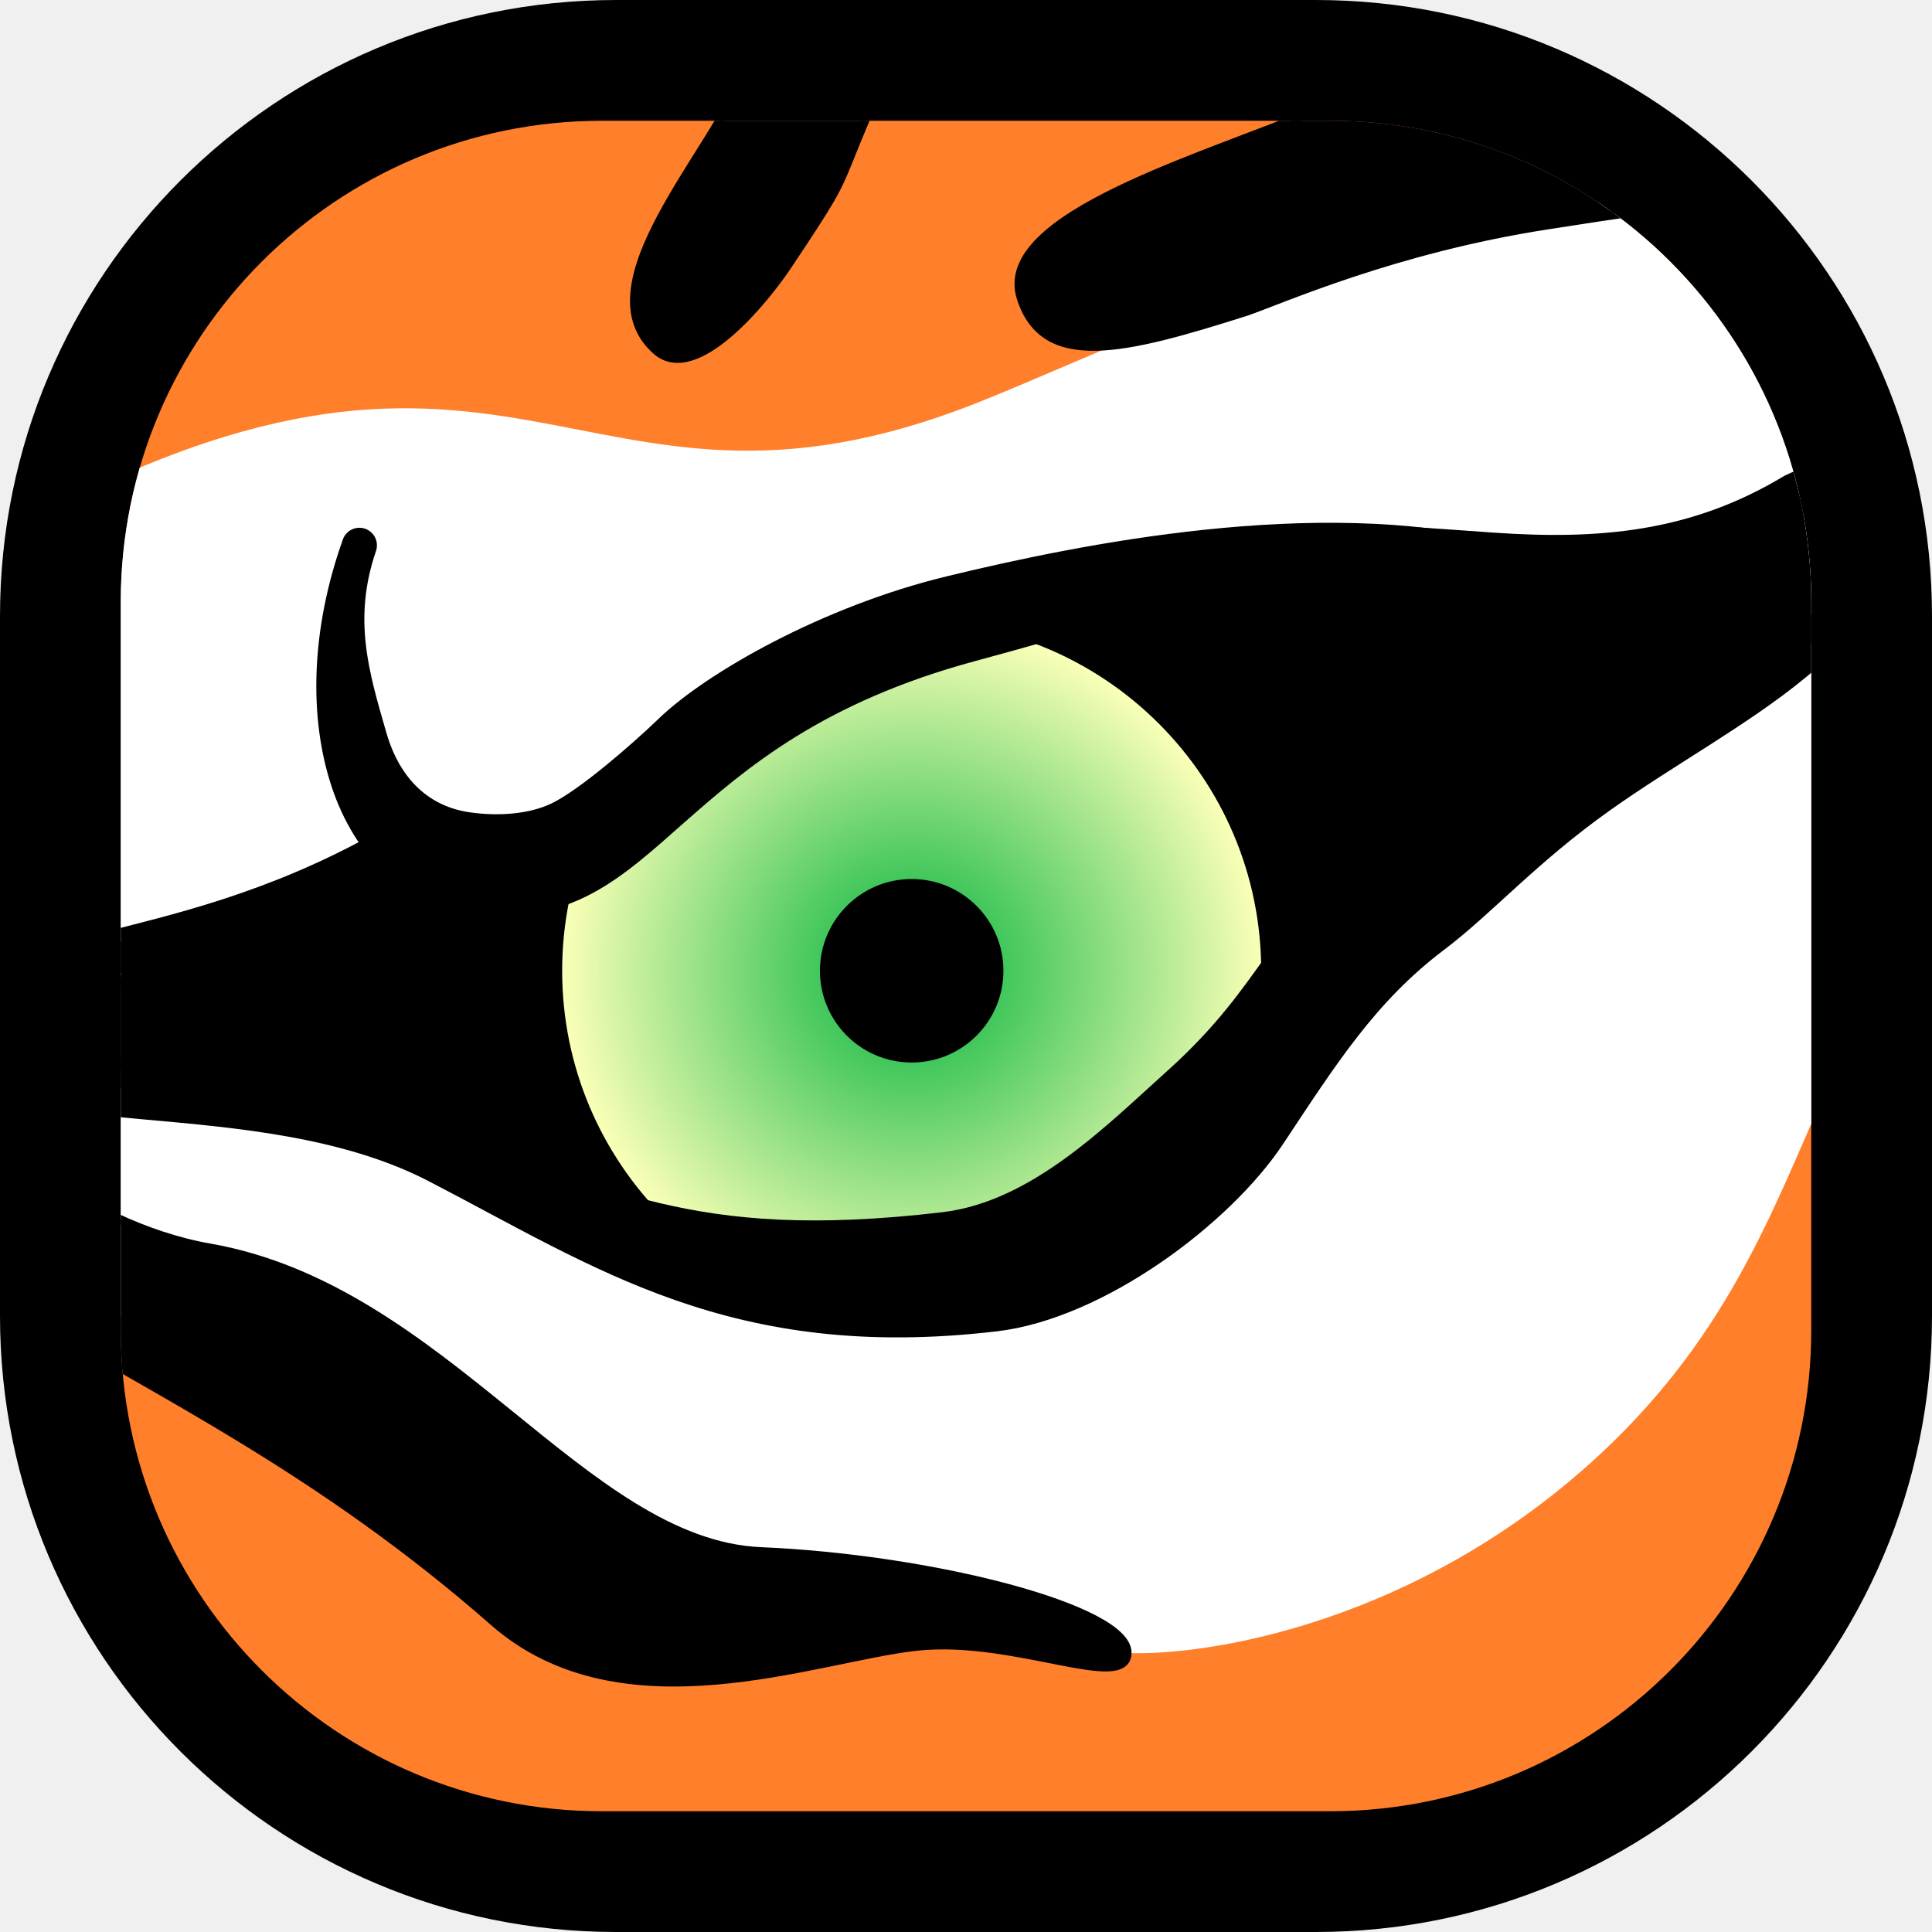
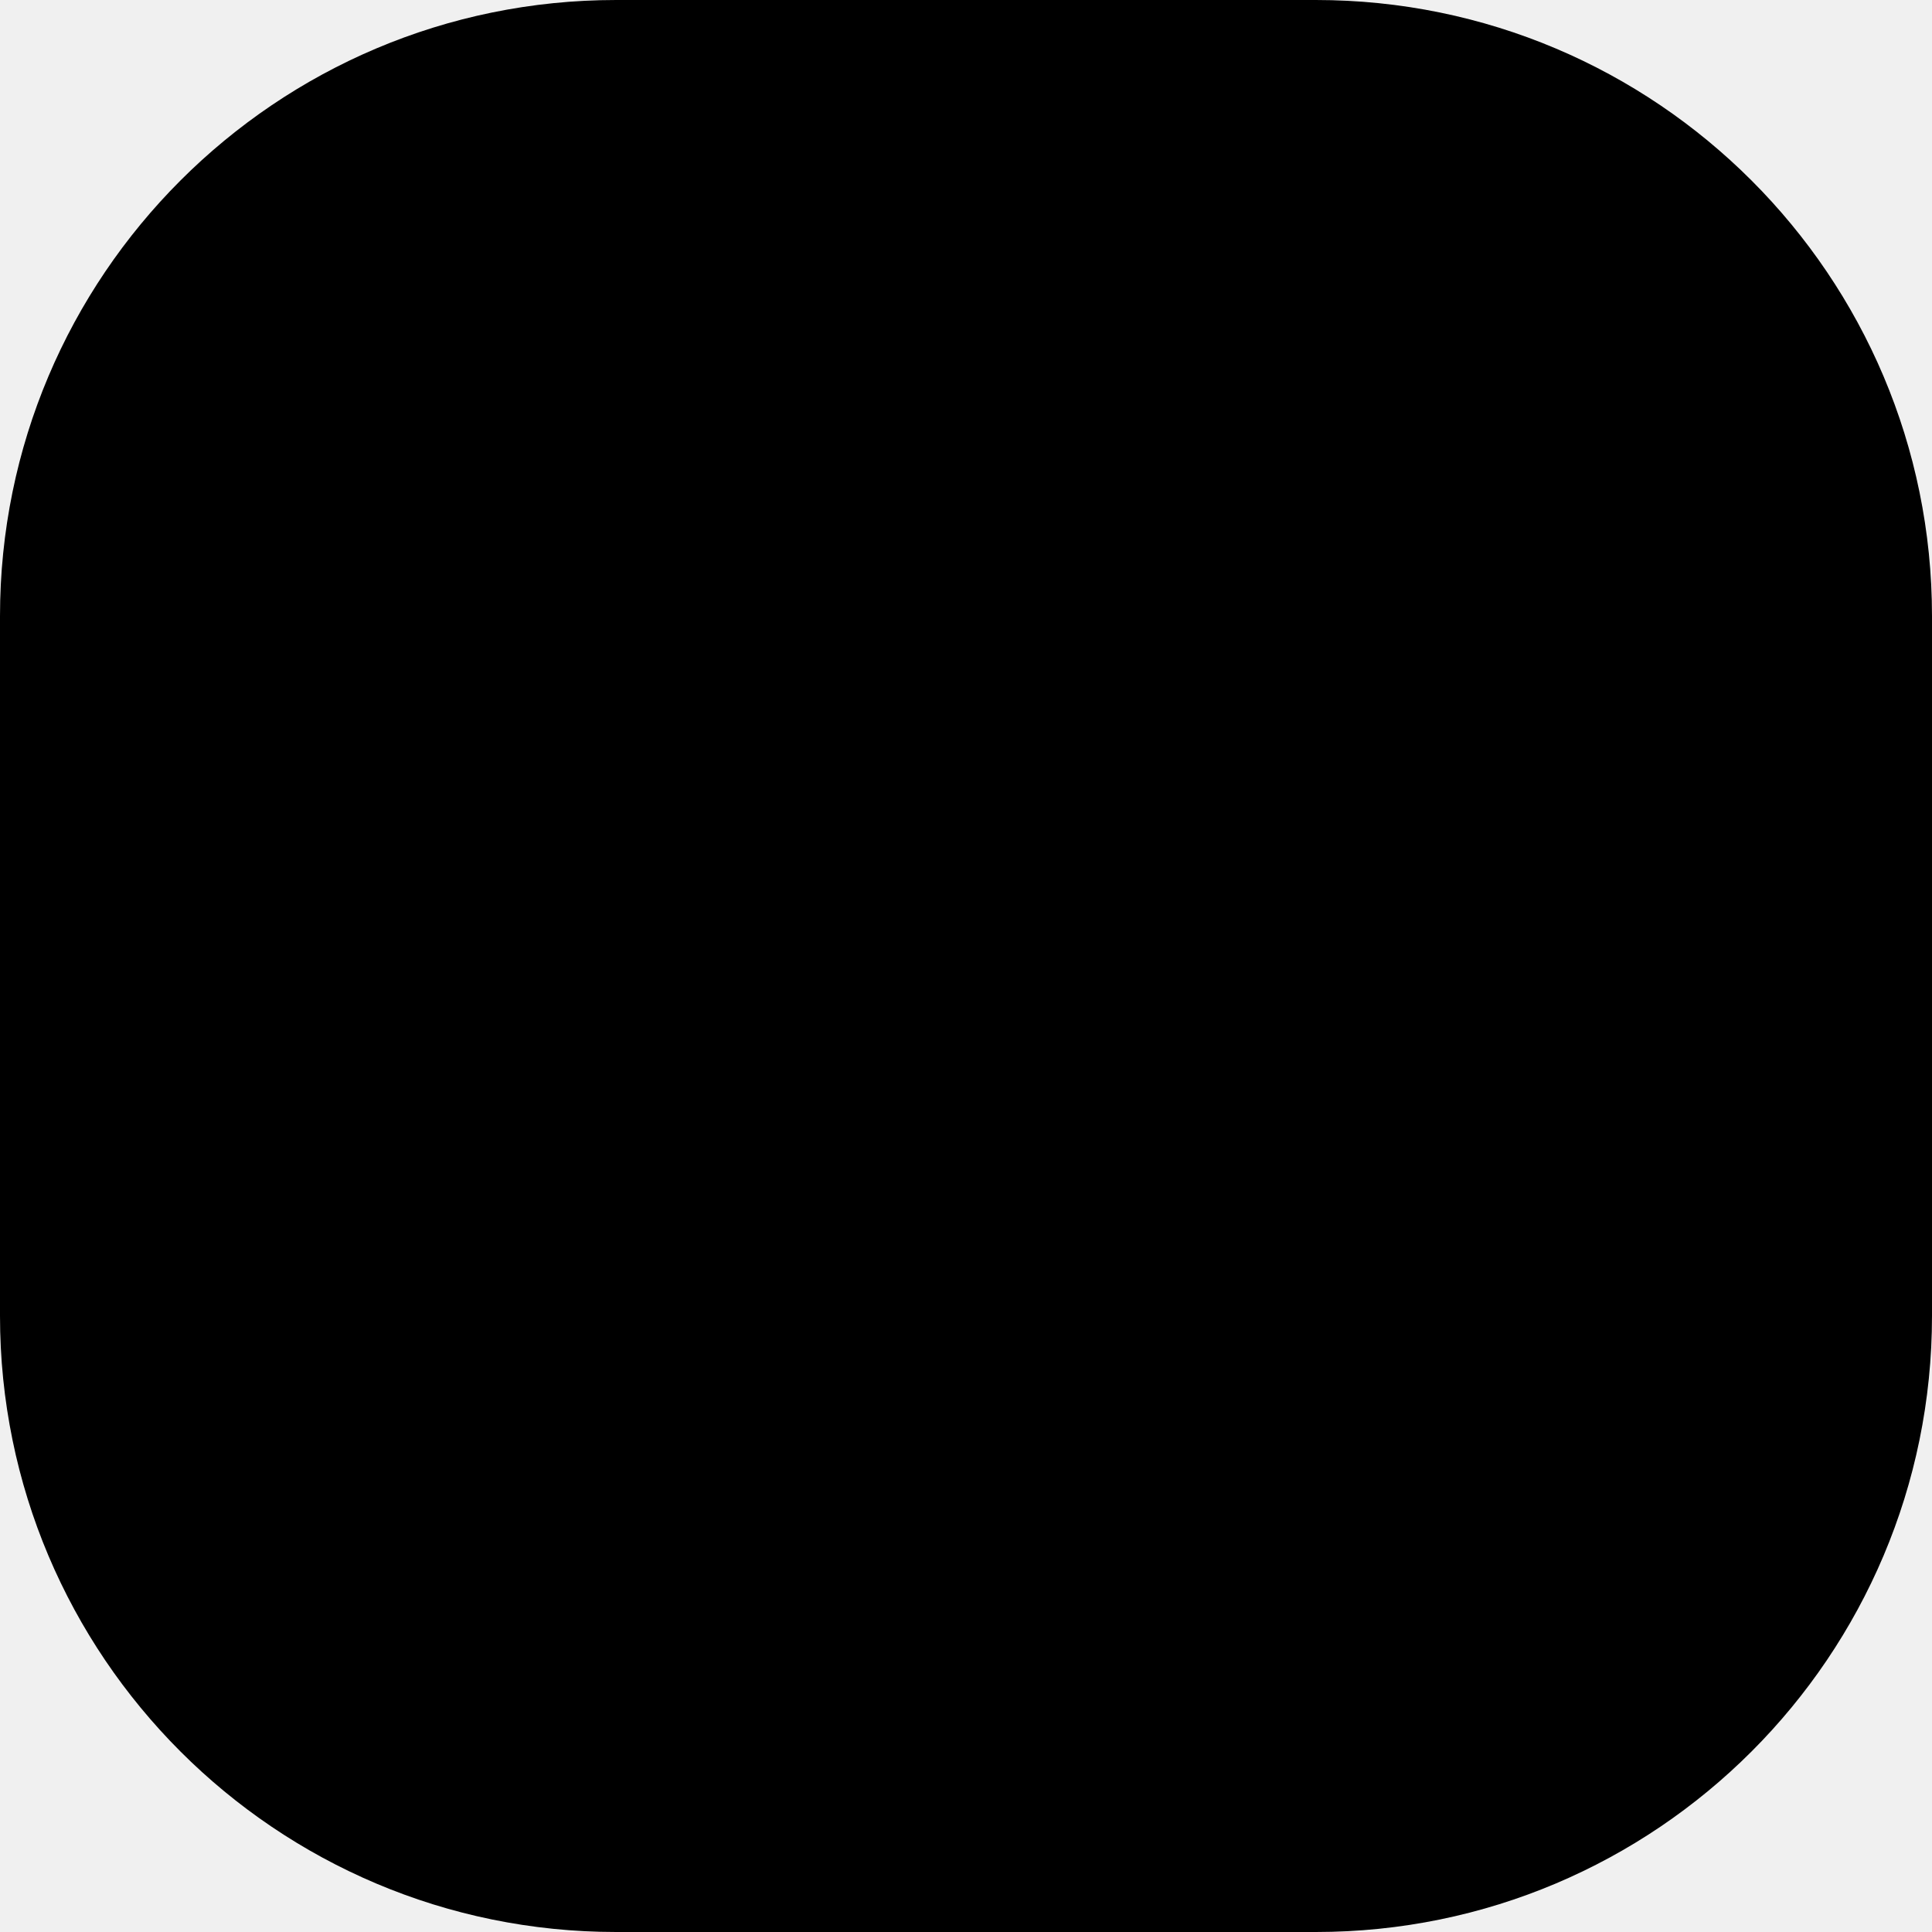
- <svg xmlns="http://www.w3.org/2000/svg" xmlns:xlink="http://www.w3.org/1999/xlink" width="16" height="16" id="svg3378" version="1.0">
+ <svg xmlns="http://www.w3.org/2000/svg" width="16" height="16" id="svg3378" version="1.0">
  <defs id="defs3380">
    <linearGradient id="linearGradient3250">
      <stop style="stop-color:#00b33b;stop-opacity:1;" offset="0" id="stop3252" />
      <stop style="stop-color:#faffb7;stop-opacity:1;" offset="1" id="stop3254" />
    </linearGradient>
    <linearGradient id="linearGradient4670">
      <stop style="stop-color:#ffffff;stop-opacity:1;" offset="0" id="stop4672" />
      <stop style="stop-color:#ffffff;stop-opacity:0;" offset="1" id="stop4674" />
    </linearGradient>
-     <radialGradient xlink:href="#linearGradient3250" id="radialGradient3438" gradientUnits="userSpaceOnUse" cx="412" cy="741.362" fx="412" fy="741.362" r="40" />
    <clipPath clipPathUnits="userSpaceOnUse" id="clipPath3983">
      <rect ry="55.075" rx="55.075" y="3495.779" x="1022.893" height="193.465" width="193.465" id="rect3985" style="opacity:1;fill:#ffffff;fill-opacity:1;stroke:none;stroke-width:0.266;stroke-linecap:round;stroke-miterlimit:4;stroke-dasharray:none;stroke-dashoffset:0;stroke-opacity:1" />
    </clipPath>
  </defs>
  <g id="layer1">
    <rect style="opacity:1;fill:#000000;fill-opacity:1;stroke:none;stroke-width:0.266;stroke-linecap:round;stroke-miterlimit:4;stroke-dasharray:none;stroke-dashoffset:0;stroke-opacity:1" id="rect3977" width="16" height="16" x="1.7371087e-15" y="-5.4413344e-16" rx="5.103" ry="5.103" />
-     <g id="g4636" clip-path="url(#clipPath3983)" transform="matrix(7.2364688e-2,0,0,7.2364688e-2,-73.02132,-251.9709)">
-       <rect style="fill:#ff7f2a;fill-opacity:1;stroke:#000000;stroke-width:1;stroke-linecap:round;stroke-miterlimit:4;stroke-dasharray:none;stroke-dashoffset:0;stroke-opacity:1" id="rect4598" width="373" height="340" x="935.908" y="3451.556" />
-       <path style="fill:#ffffff;fill-opacity:1;fill-rule:evenodd;stroke:none;stroke-width:1px;stroke-linecap:butt;stroke-linejoin:miter;stroke-opacity:1" d="M 1007.908,3544.056 C 996.61,3550.515 997.408,3586.056 997.408,3599.056 C 997.408,3612.056 1011.408,3627.056 1027.408,3635.056 C 1043.408,3643.056 1069.408,3661.056 1086.408,3664.056 C 1103.408,3667.056 1128.908,3670.306 1136.908,3671.056 C 1144.908,3671.806 1169.479,3668.714 1190.908,3649.556 C 1222.15,3621.626 1211.688,3591.067 1250.408,3569.556 C 1281.908,3552.056 1289.266,3546.565 1288.408,3531.556 C 1287.408,3514.056 1264.908,3513.556 1250.908,3510.056 C 1238.315,3506.908 1197.408,3502.056 1176.908,3507.056 C 1156.408,3512.056 1133.011,3523.264 1120.908,3528.056 C 1074.387,3546.477 1068.096,3509.647 1007.908,3544.056 z" id="path4600" />
-       <path id="path4602" d="M 1125.938,3516.073 C 1128.59,3524.278 1137.557,3522.105 1151.713,3517.6 C 1155.696,3516.232 1168.613,3510.432 1186.132,3507.718 C 1204.861,3504.816 1202.365,3505.008 1227.528,3507.863 C 1246.075,3509.968 1259.293,3517.224 1260.379,3510.41 C 1261.692,3502.17 1243.816,3490.993 1227.509,3488.29 C 1212.739,3485.841 1188.255,3482.43 1160.707,3494.199 C 1147.15,3499.99 1122.89,3506.641 1125.938,3516.073 z" style="fill:#000000;fill-opacity:1;fill-rule:evenodd;stroke:#000000;stroke-width:1px;stroke-linecap:butt;stroke-linejoin:miter;stroke-opacity:1" />
-       <path style="fill:#000000;fill-opacity:1;fill-rule:evenodd;stroke:none;stroke-width:1px;stroke-linecap:butt;stroke-linejoin:miter;stroke-opacity:1" d="M 1099.158,3561.306 C 1093.158,3564.556 1076.658,3579.806 1069.408,3580.556 C 1062.158,3581.306 1059.158,3577.306 1053.158,3579.556 C 1047.158,3581.806 1015.908,3591.556 1012.158,3594.056 C 1008.408,3596.556 1007.158,3601.556 1009.658,3603.806 C 1012.158,3606.056 1042.908,3608.056 1047.158,3610.306 C 1051.408,3612.556 1076.658,3625.056 1083.908,3624.806 C 1091.158,3624.556 1117.908,3626.806 1128.158,3622.556 C 1138.408,3618.306 1155.908,3591.806 1165.158,3585.056 C 1174.408,3578.306 1185.158,3569.806 1195.408,3566.806 C 1205.658,3563.806 1217.658,3555.806 1222.158,3549.806 C 1226.658,3543.806 1227.908,3538.306 1222.158,3537.056 C 1216.408,3535.806 1208.408,3543.306 1201.408,3544.806 C 1194.408,3546.306 1171.908,3546.306 1158.408,3544.806 C 1144.908,3543.306 1099.658,3561.806 1099.158,3561.306 z" id="path4604" />
-       <g transform="translate(689.4083,2839.694)" id="g4606">
-         <path transform="translate(12,12)" d="M 452,741.362 A 40,40 0 1 1 372,741.362 A 40,40 0 1 1 452,741.362 z" id="path4608" style="opacity:1;fill:url(#radialGradient3438);fill-opacity:1;stroke:none;stroke-width:1;stroke-linecap:round;stroke-miterlimit:4;stroke-dasharray:none;stroke-dashoffset:0;stroke-opacity:1" />
-         <path d="M 434,753.362 A 10,10 0 1 1 414,753.362 A 10,10 0 1 1 434,753.362 z" id="path4610" style="opacity:1;fill:#000000;fill-opacity:1;stroke:#000000;stroke-width:1;stroke-linecap:round;stroke-miterlimit:4;stroke-dasharray:none;stroke-dashoffset:0;stroke-opacity:1" />
-       </g>
-       <path style="fill:#000000;fill-opacity:1;fill-rule:evenodd;stroke:none;stroke-width:4;stroke-linecap:round;stroke-linejoin:miter;stroke-miterlimit:4;stroke-dasharray:none;stroke-opacity:1" d="M 1180.826,3543.862 C 1159.652,3538.781 1132.873,3544.167 1117.391,3547.923 C 1103.2,3551.365 1089.875,3558.966 1084.43,3564.23 C 1081.534,3567.029 1075.42,3572.36 1072.174,3573.914 C 1069.713,3575.092 1066.231,3575.419 1062.785,3574.916 C 1058.31,3574.262 1054.872,3571.281 1053.289,3565.807 C 1051.273,3558.833 1049.442,3552.819 1052.096,3545.037 C 1052.467,3543.993 1051.921,3542.846 1050.877,3542.475 C 1049.833,3542.104 1048.686,3542.65 1048.314,3543.694 C 1044.648,3553.961 1044.393,3564.066 1047.033,3572.006 C 1049.673,3579.946 1055.451,3585.825 1063.408,3586.662 C 1068.795,3587.23 1073.153,3586.187 1076.908,3584.162 C 1080.663,3582.138 1083.834,3579.215 1087.408,3576.069 C 1094.556,3569.776 1103.249,3562.317 1120.721,3557.6 C 1157.391,3547.701 1140.723,3548.61 1180.92,3547.862 C 1182.025,3547.836 1182.899,3546.92 1182.873,3545.815 C 1182.847,3544.711 1181.931,3543.836 1180.826,3543.862 z" id="path4612" />
-       <path style="fill:#000000;fill-opacity:1;fill-rule:evenodd;stroke:none;stroke-width:5;stroke-linecap:butt;stroke-linejoin:miter;stroke-miterlimit:4;stroke-dasharray:none;stroke-opacity:1" d="M 1219.565,3534.225 C 1217.474,3534.538 1215.437,3535.405 1213.283,3536.412 C 1202.594,3542.871 1192.088,3543.748 1179.971,3542.912 C 1172.402,3542.385 1164.347,3541.635 1157.252,3542.381 C 1143.245,3543.856 1133.565,3549.819 1133.565,3549.819 L 1136.19,3554.069 C 1136.19,3554.069 1144.92,3548.704 1157.783,3547.35 C 1164.124,3546.683 1171.993,3547.349 1179.627,3547.881 C 1187.262,3548.414 1194.644,3548.875 1200.596,3547.287 C 1206.327,3545.759 1211.407,3542.817 1215.408,3540.944 C 1217.409,3540.007 1219.126,3539.367 1220.283,3539.194 C 1221.441,3539.021 1221.774,3539.122 1222.221,3539.569 C 1223.011,3540.359 1223.327,3541.006 1223.44,3541.694 C 1223.552,3542.382 1223.473,3543.244 1222.877,3544.506 C 1221.685,3547.03 1218.388,3550.816 1212.502,3555.662 C 1206.966,3560.221 1199.244,3563.034 1190.721,3566.319 C 1182.198,3569.604 1173.425,3574.108 1164.408,3580.412 C 1154.471,3587.36 1153.832,3594.472 1142.745,3604.438 C 1135.757,3610.718 1127.178,3619.48 1116.908,3620.689 C 1087.223,3624.181 1079.456,3617.147 1060.377,3612.662 C 1048.301,3609.824 1036.403,3606.036 1026.346,3605.131 C 1021.317,3604.679 1016.968,3604.222 1014.221,3603.381 C 1012.847,3602.961 1011.914,3602.442 1011.439,3602.006 C 1010.965,3601.57 1010.838,3601.31 1010.814,3600.631 C 1010.74,3598.494 1011.227,3597.805 1012.908,3596.725 C 1014.59,3595.645 1017.637,3594.665 1021.627,3593.631 C 1029.606,3591.564 1041.282,3589.035 1054.439,3581.694 L 1052.002,3577.319 C 1039.514,3584.287 1028.536,3586.674 1020.377,3588.787 C 1016.298,3589.844 1012.883,3590.776 1010.189,3592.506 C 1007.496,3594.236 1005.691,3597.258 1005.814,3600.819 C 1005.88,3602.711 1006.761,3604.496 1008.064,3605.694 C 1009.368,3606.891 1010.96,3607.615 1012.752,3608.162 C 1016.336,3609.259 1020.821,3609.645 1025.877,3610.1 C 1035.99,3611.009 1048.297,3612.05 1058.064,3617.1 C 1077.203,3626.994 1092.739,3637.898 1123.158,3634.319 C 1135.404,3632.879 1149.861,3622.006 1155.917,3612.876 C 1161.973,3603.745 1166.491,3596.584 1174.321,3590.671 C 1179.852,3586.493 1184.836,3580.731 1193.283,3574.725 C 1200.662,3569.479 1209.173,3564.878 1215.658,3559.537 C 1221.793,3554.485 1225.564,3550.471 1227.377,3546.631 C 1228.284,3544.711 1228.684,3542.756 1228.377,3540.881 C 1228.07,3539.006 1227.083,3537.368 1225.752,3536.037 C 1224.078,3534.363 1221.656,3533.912 1219.565,3534.225 z" id="path4614" />
-       <path style="fill:#000000;fill-opacity:1;fill-rule:evenodd;stroke:#000000;stroke-width:1px;stroke-linecap:butt;stroke-linejoin:miter;stroke-opacity:1" d="M 1109.074,3449.772 C 1108.772,3465.461 1097.029,3483.399 1094.499,3489.892 C 1090.789,3499.413 1075.757,3514.693 1084.219,3522.083 C 1088.659,3525.961 1096.489,3516.395 1099.18,3512.364 C 1109.337,3497.151 1101.155,3508.731 1118.686,3472.853 C 1122.781,3464.472 1126.013,3454.703 1126.307,3446.676 C 1127.165,3422.887 1109.407,3432.147 1109.074,3449.772 z" id="path4616" />
-       <path style="fill:#000000;fill-opacity:1;fill-rule:evenodd;stroke:#000000;stroke-width:1px;stroke-linecap:butt;stroke-linejoin:miter;stroke-opacity:1" d="M 989.544,3439.664 C 992.726,3476.434 995.665,3477.126 1007.266,3505.793 C 1020.506,3538.512 989.383,3596.46 1016.055,3591.754 C 1031.135,3595.774 1028.825,3600.093 1017.506,3608.506 C 1002.225,3609.33 1018.323,3622.196 1033.062,3624.77 C 1060.03,3629.479 1075.759,3658.669 1096.198,3659.523 C 1115.741,3660.353 1138.068,3666.085 1138.068,3671.085 C 1138.068,3675.681 1125.163,3669.141 1113.938,3670.378 C 1102.363,3671.654 1080.232,3680.404 1065.589,3667.55 C 1025.962,3632.764 990.831,3632.214 986.959,3598.616 C 983.411,3567.828 1006.957,3541.839 993.733,3508.717 C 980.51,3475.595 951.365,3449.004 950.481,3442.508 L 989.544,3439.664 z" id="path4618" />
-       <path style="fill:#000000;fill-opacity:1;fill-rule:evenodd;stroke:#000000;stroke-width:1px;stroke-linecap:butt;stroke-linejoin:miter;stroke-opacity:1" d="M 1037.234,3422.765 C 1037.234,3422.765 1049.255,3492.769 1057.033,3494.89 C 1064.811,3497.011 1047.419,3457.648 1052.154,3441.271 C 1058.866,3418.056 1073.296,3412.865 1073.296,3412.865 L 1037.234,3422.765 z" id="path4620" />
-       <path id="path4634" d="M 1041,3711.362 C 1067.511,3726.148 1113,3744.362 1158,3730.362 C 1203,3716.362 1227,3707.362 1254,3672.362 C 1281,3637.362 1286,3670.362 1281,3682.362 C 1276,3694.362 1253,3714.362 1235,3727.362 C 1217,3740.362 1145.862,3762.318 1108,3756.362 C 1063.5,3749.362 1024,3722.362 1019,3717.362 C 1014,3712.362 1003,3705.362 1009,3698.362 C 1015,3691.362 1034.015,3707.467 1041,3711.362 z" style="fill:#000000;fill-opacity:1;fill-rule:evenodd;stroke:#000000;stroke-width:1px;stroke-linecap:butt;stroke-linejoin:miter;stroke-opacity:1" />
-     </g>
  </g>
</svg>
